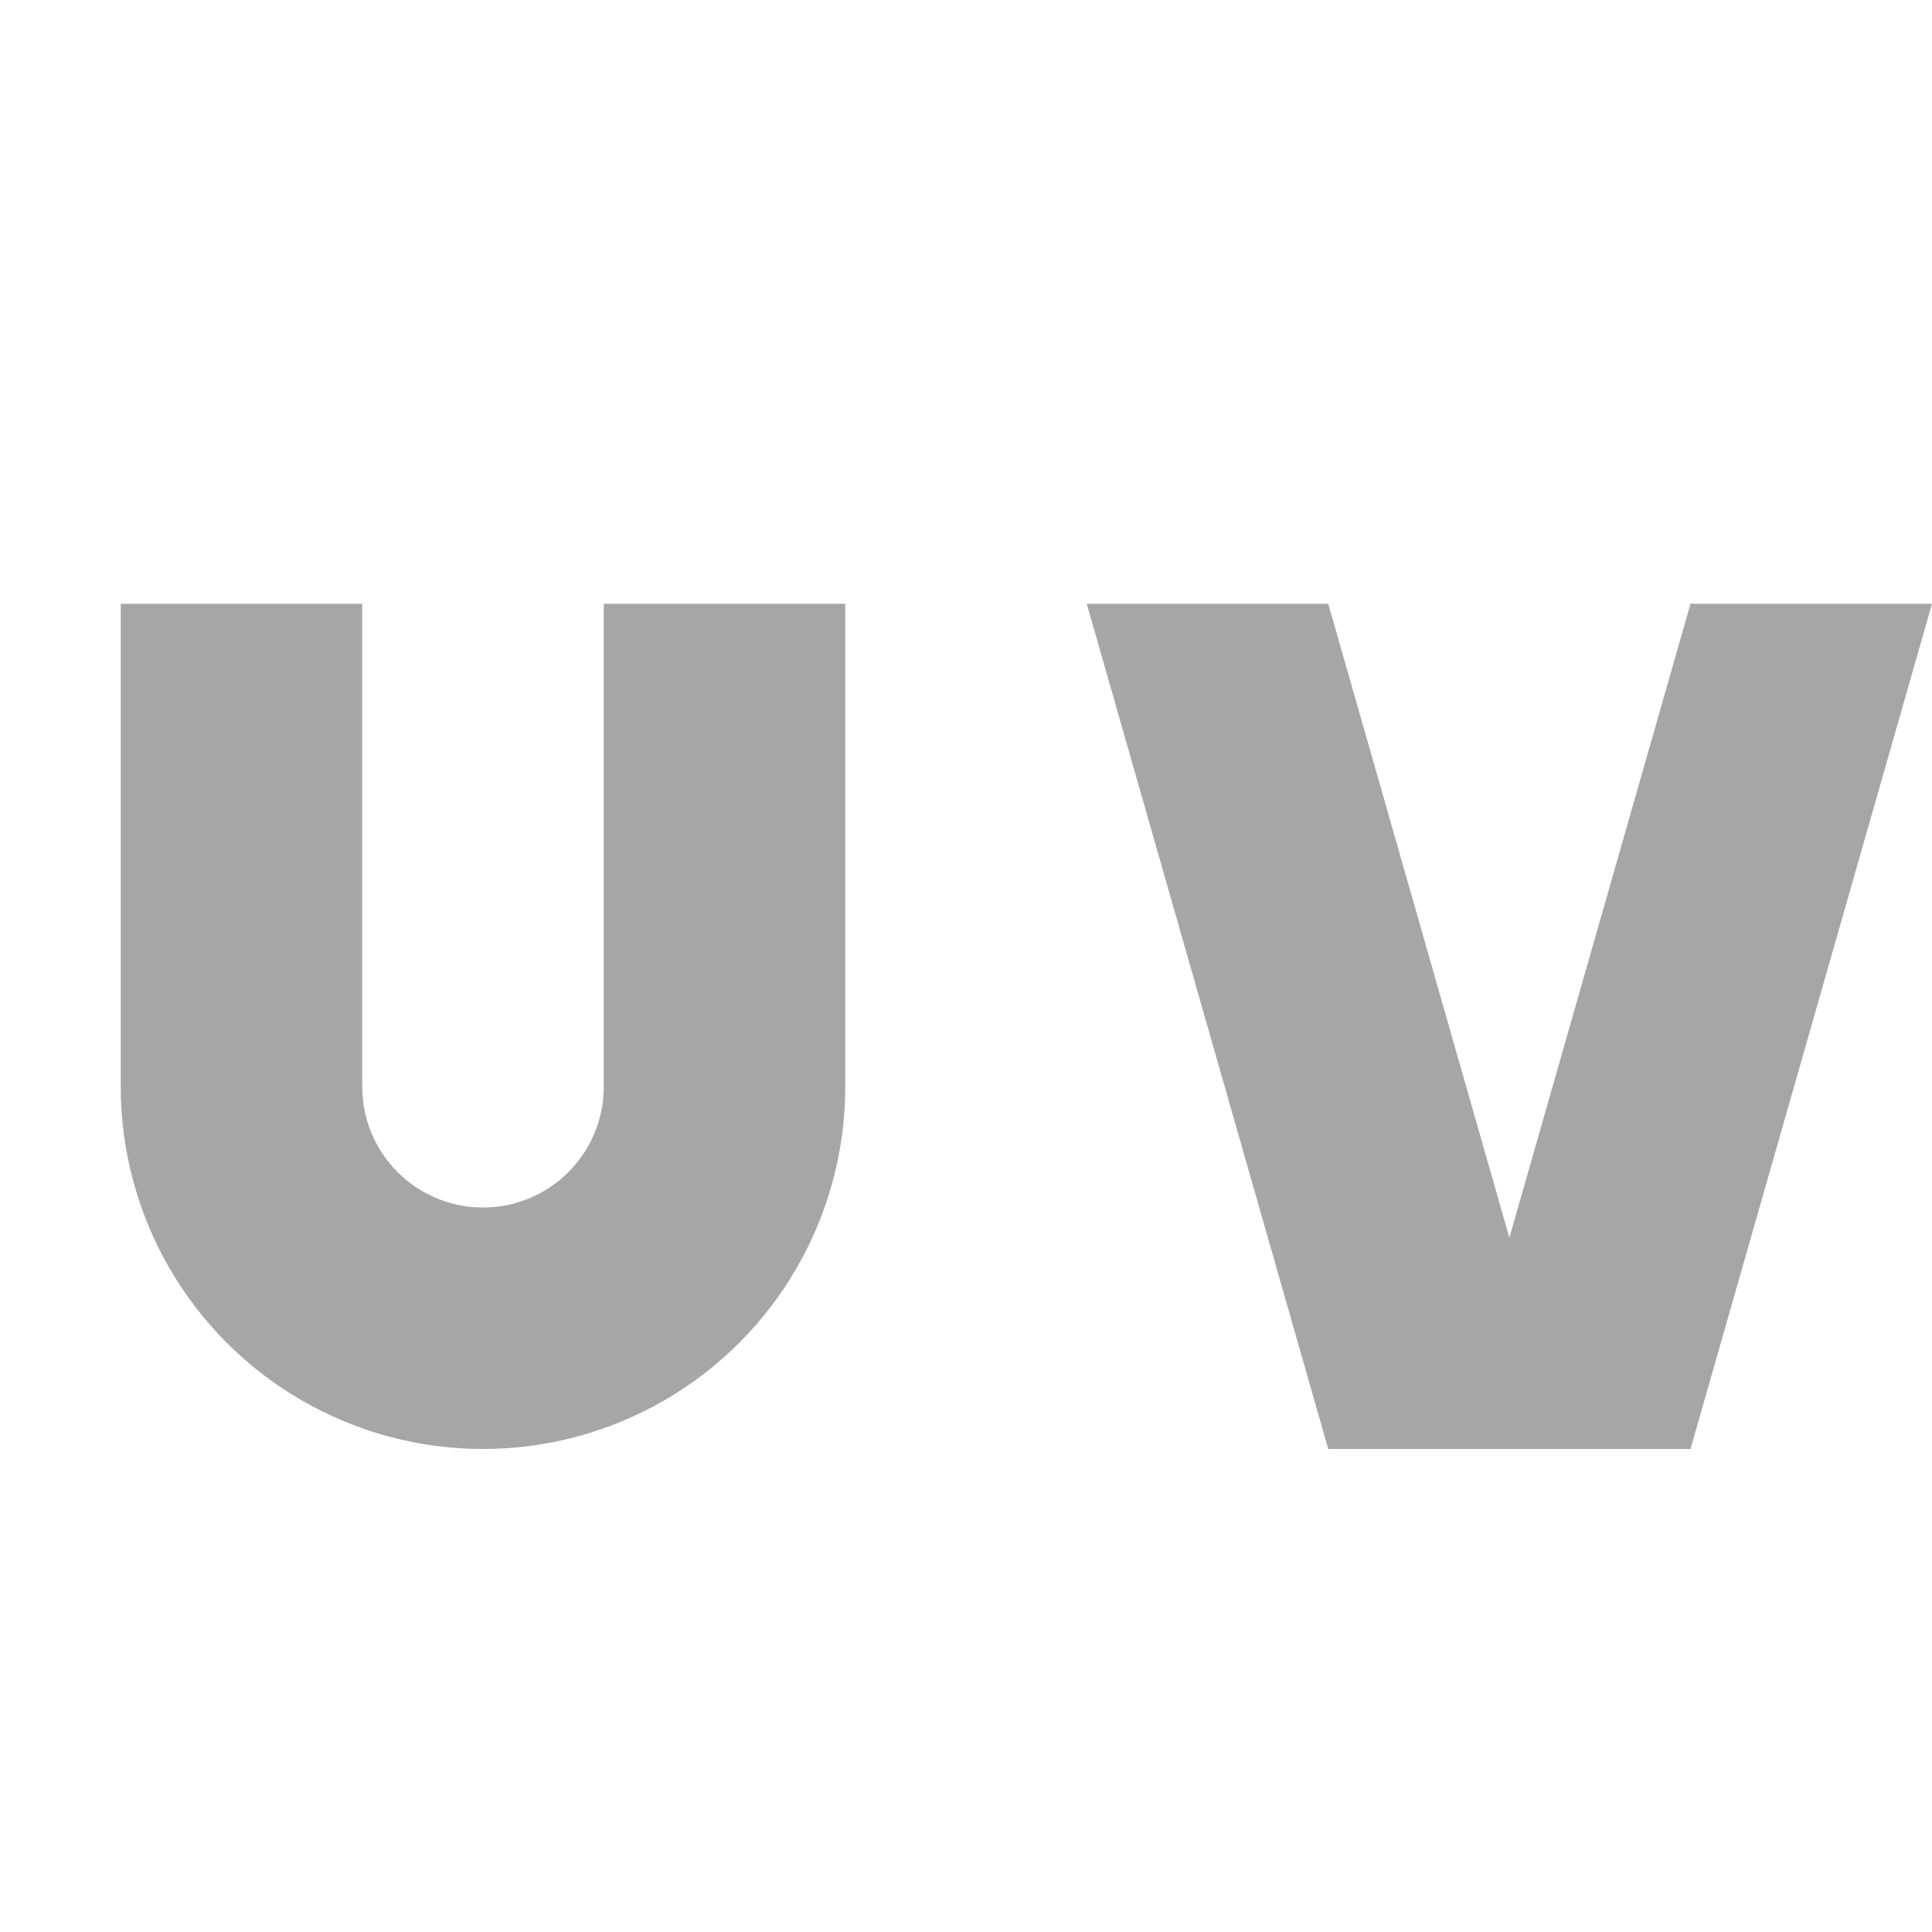
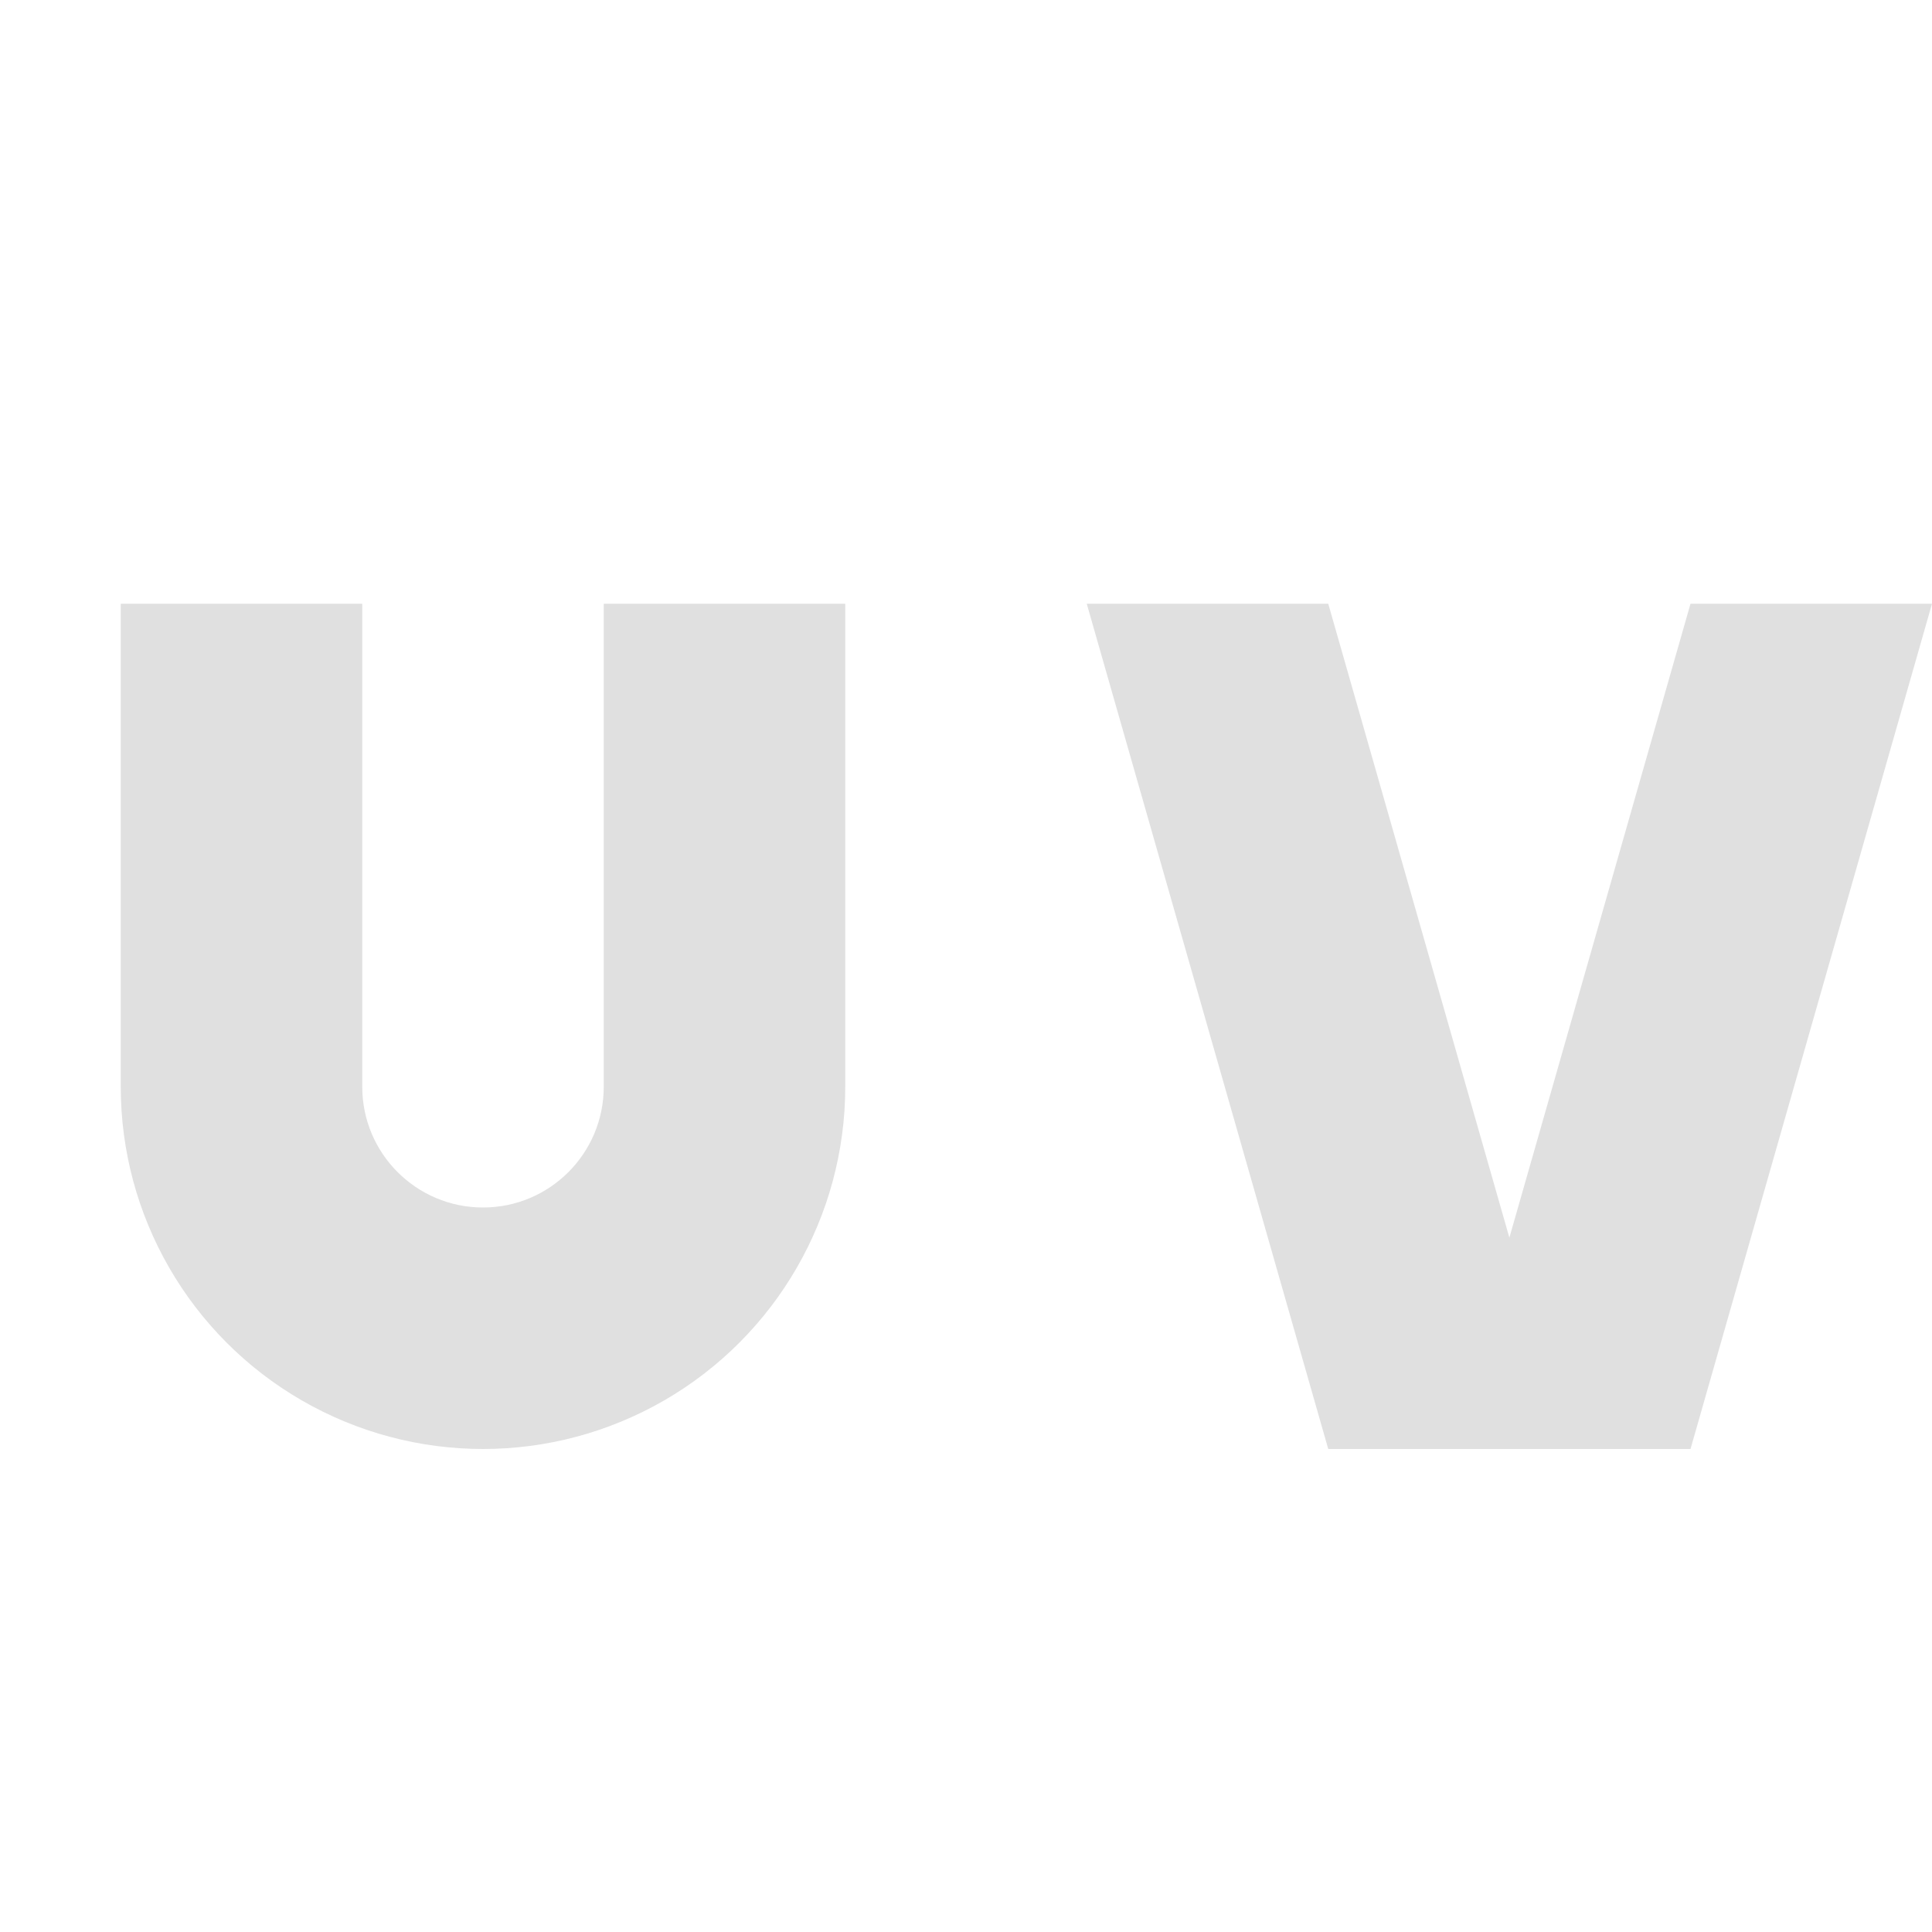
<svg xmlns="http://www.w3.org/2000/svg" height="16" viewBox="0 0 16 16" width="16">
-   <path d="m1 5v4a3 3 0 0 0 1.5 2.598 3 3 0 0 0 3 0 3 3 0 0 0 1.5-2.598v-4h-2v4a1 1 0 0 1 -1 1 1 1 0 0 1 -1-1v-4zm8 0 2 7h1 1 1l2-7h-2l-1.5 5.25-1.5-5.25z" fill="#a6a6a6" />
+   <path d="m1 5v4a3 3 0 0 0 1.5 2.598 3 3 0 0 0 3 0 3 3 0 0 0 1.5-2.598v-4h-2v4a1 1 0 0 1 -1 1 1 1 0 0 1 -1-1v-4zm8 0 2 7h1 1 1l2-7h-2l-1.5 5.25-1.5-5.25z" fill="#e0e0e0" />
</svg>
